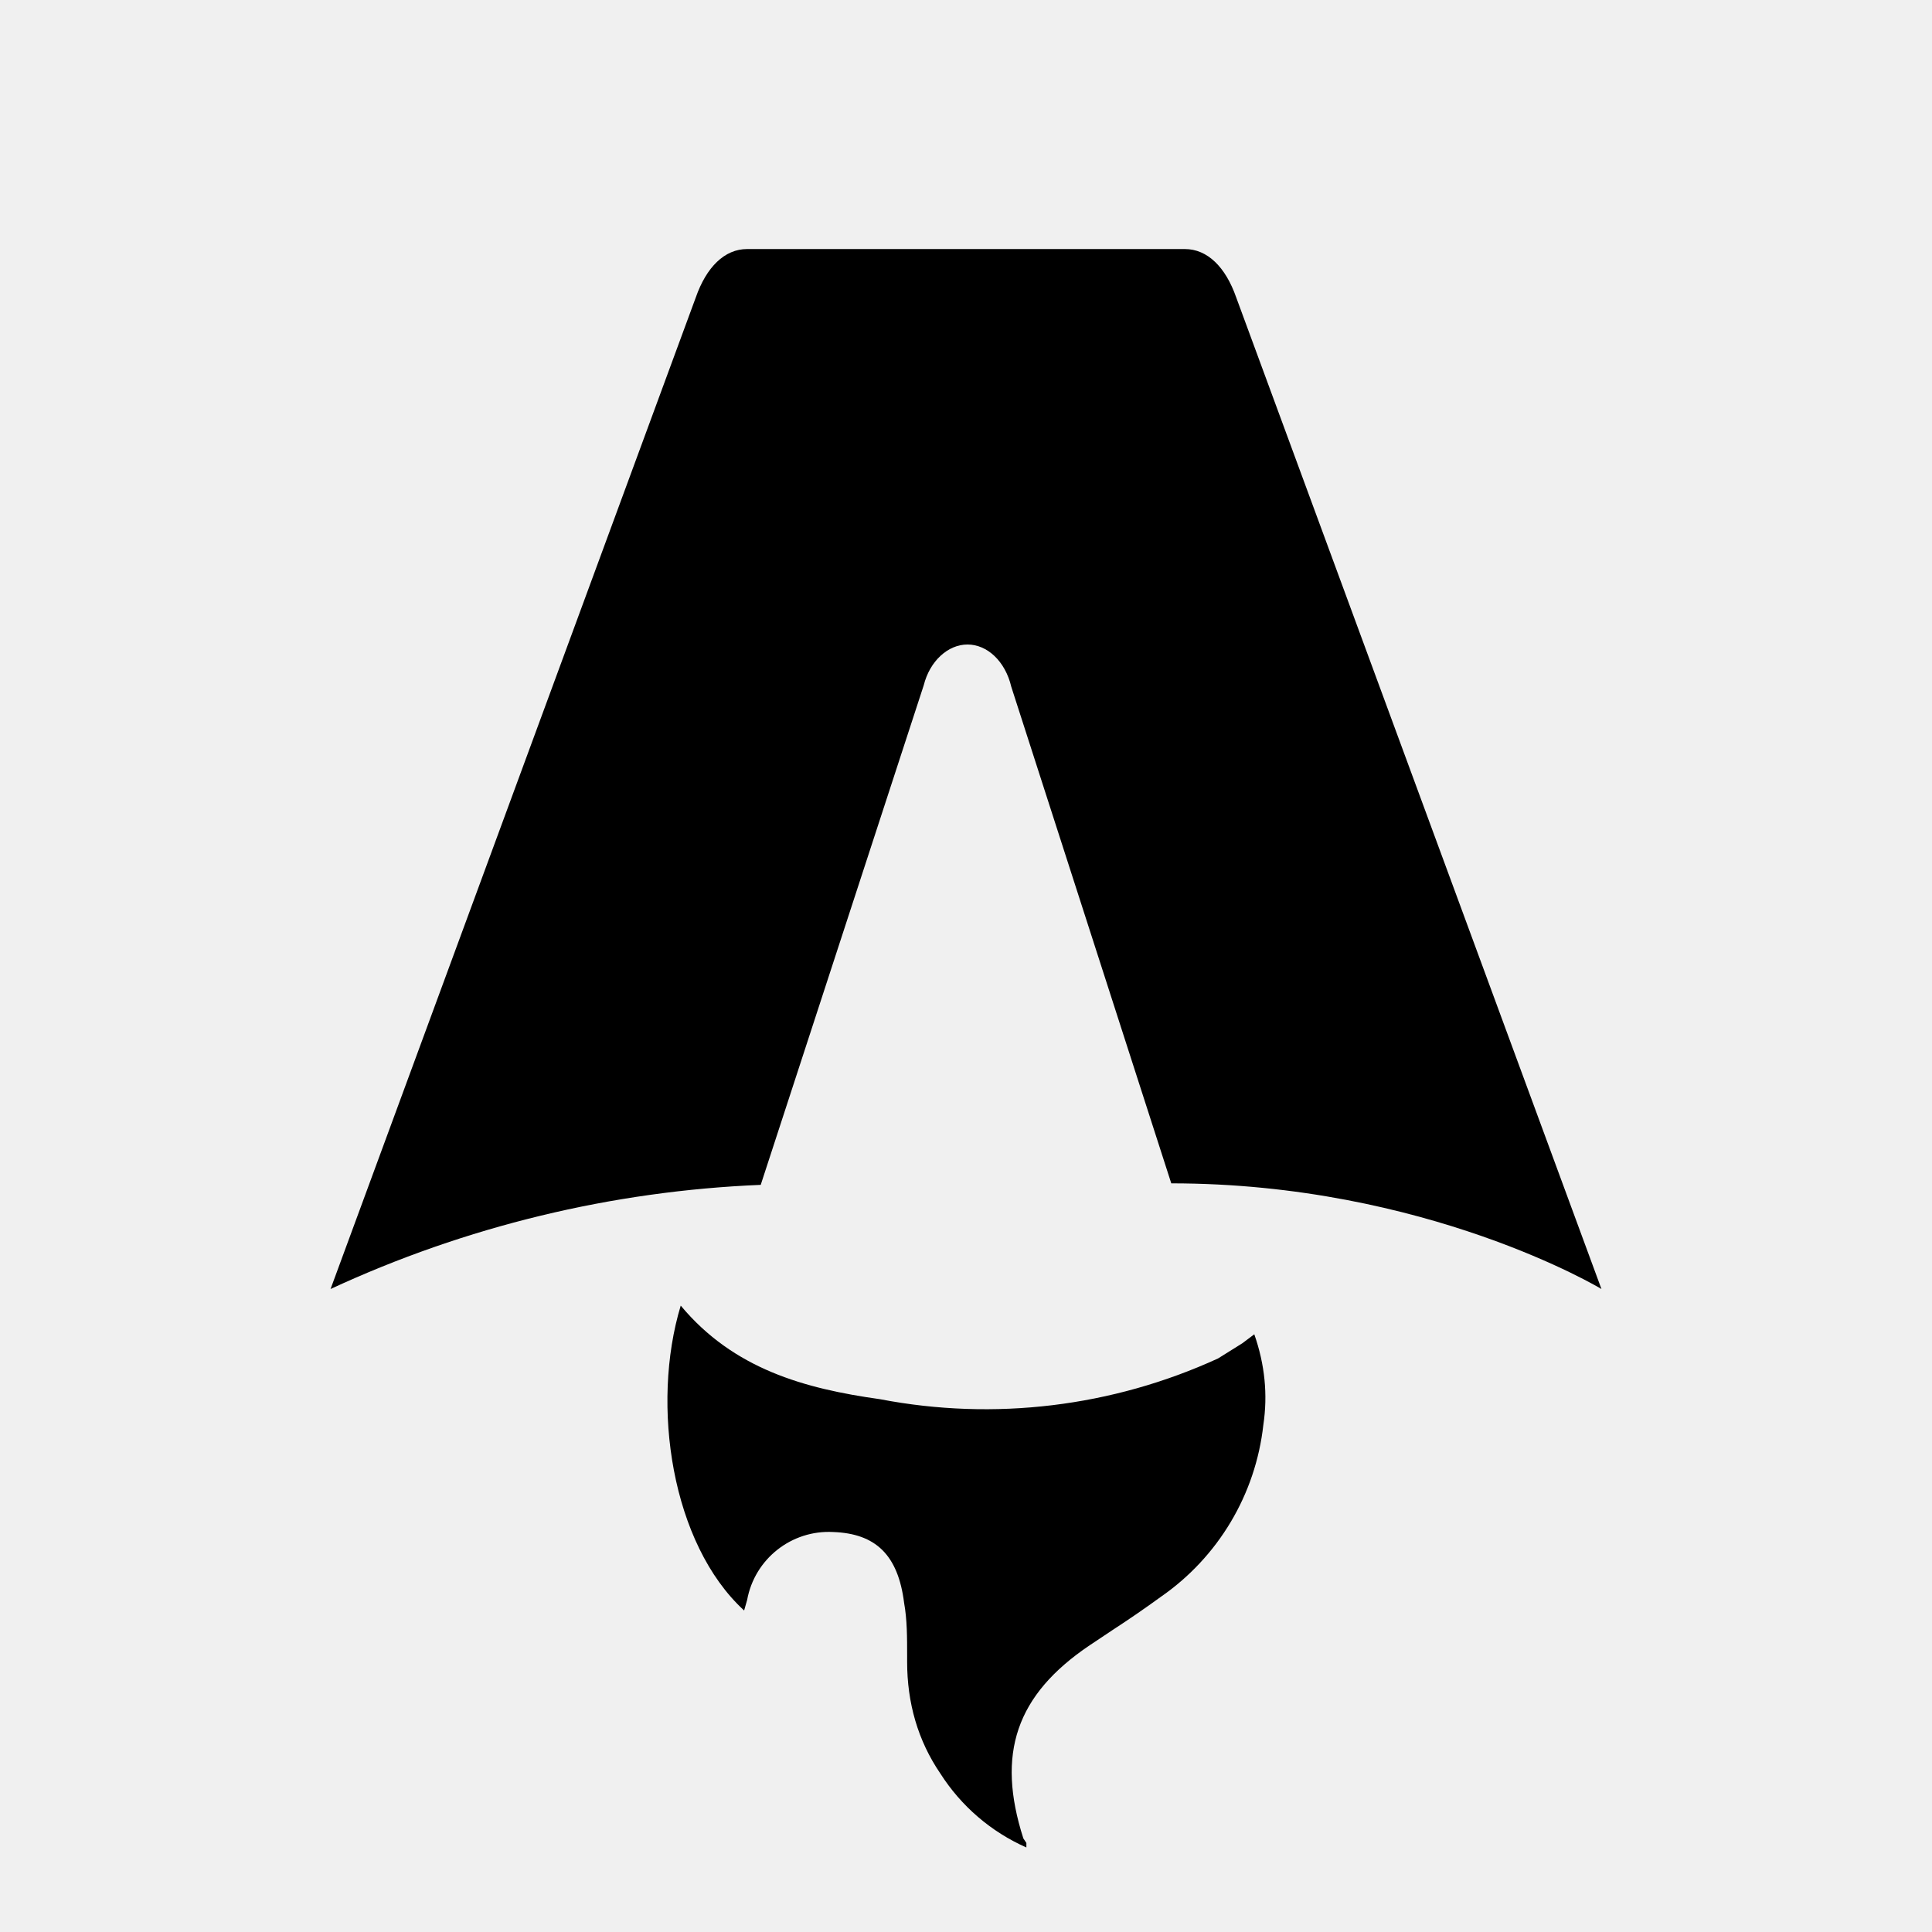
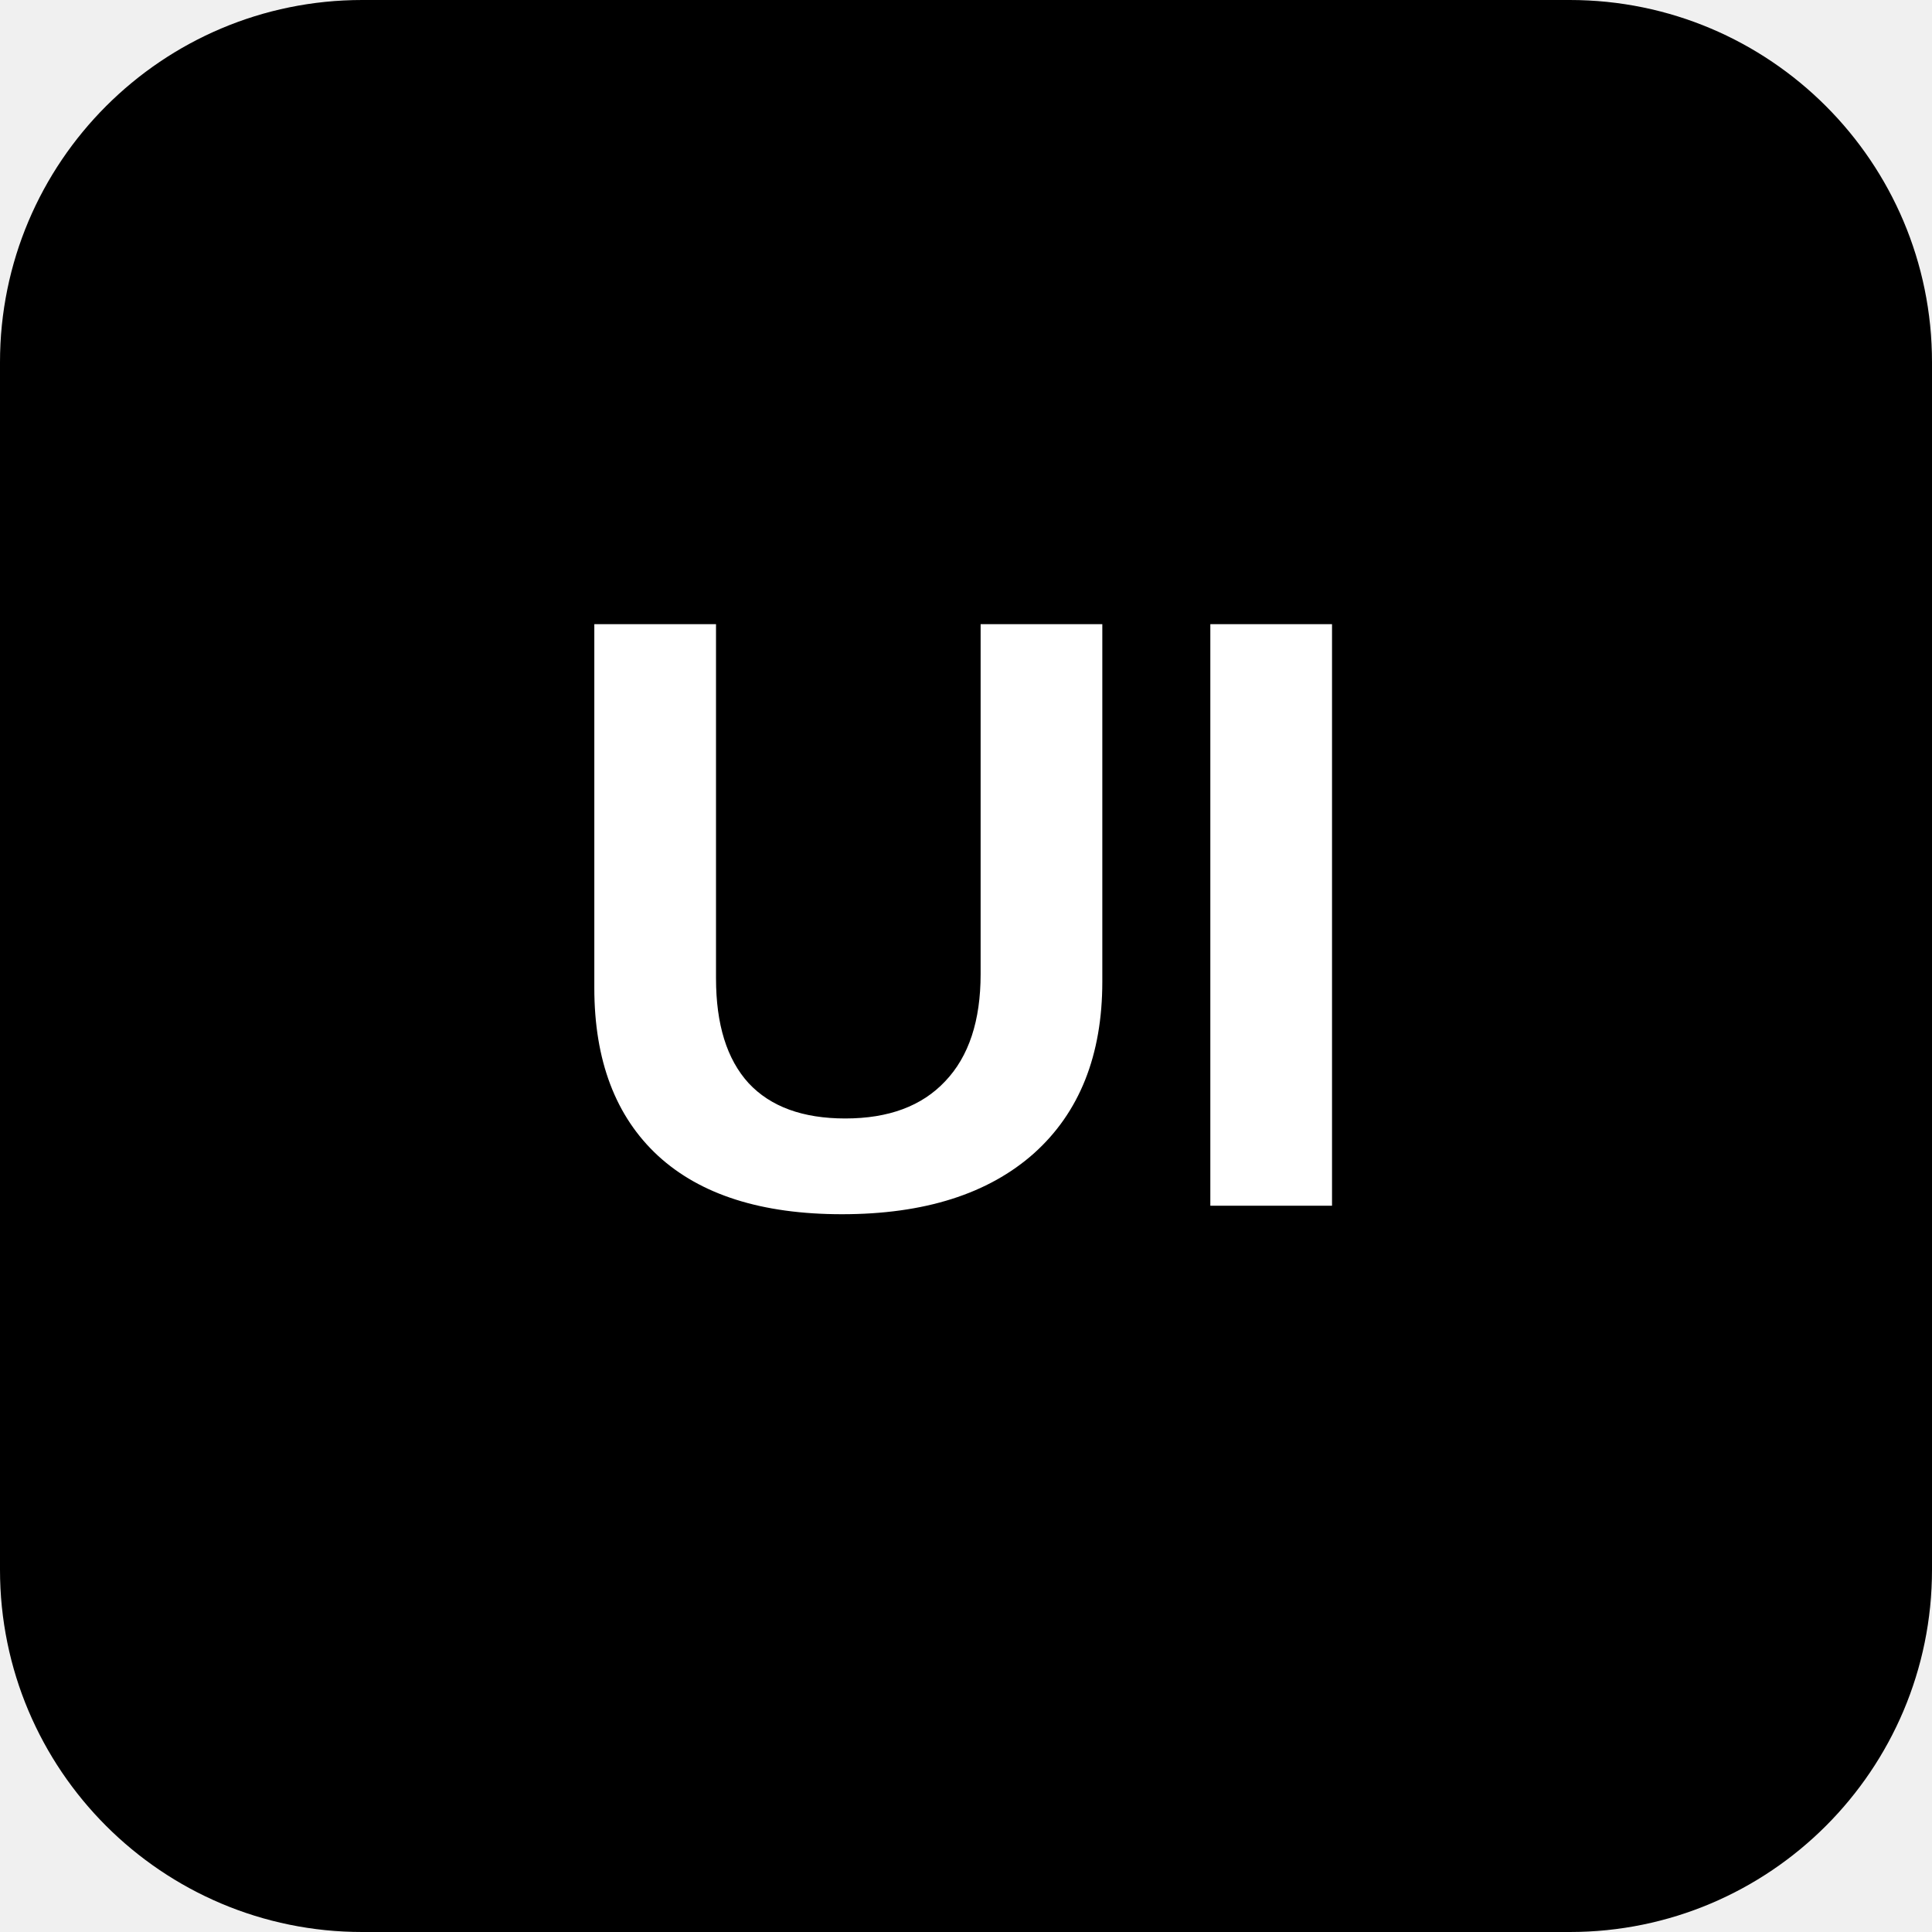
- <svg xmlns="http://www.w3.org/2000/svg" fill="none" viewBox="0 0 128 128">
-   <path d="M50.4 78.5a75.1 75.1 0 0 0-28.5 6.9l24.2-65.7c.7-2 1.9-3.2 3.4-3.2h29c1.5 0 2.7 1.2 3.4 3.2l24.2 65.7s-11.6-7-28.5-7L67 45.5c-.4-1.7-1.6-2.8-2.9-2.8-1.3 0-2.5 1.1-2.9 2.7L50.4 78.5Zm-1.1 28.2Zm-4.2-20.2c-2 6.6-.6 15.8 4.2 20.2a17.5 17.5 0 0 1 .2-.7 5.5 5.5 0 0 1 5.7-4.5c2.8.1 4.3 1.5 4.7 4.7.2 1.1.2 2.3.2 3.5v.4c0 2.7.7 5.2 2.2 7.4a13 13 0 0 0 5.7 4.9v-.3l-.2-.3c-1.8-5.6-.5-9.5 4.4-12.8l1.5-1a73 73 0 0 0 3.2-2.2 16 16 0 0 0 6.8-11.4c.3-2 .1-4-.6-6l-.8.6-1.6 1a37 37 0 0 1-22.4 2.7c-5-.7-9.7-2-13.2-6.2Z" />
-   <style>
-         path { fill: #000; }
-         @media (prefers-color-scheme: dark) {
-             path { fill: #FFF; }
-         }
-     </style>
+ <svg xmlns="http://www.w3.org/2000/svg" viewBox="0 0 64 64">
+   <rect width="64" height="64" rx="12" fill="#000" />
+   <text x="50%" y="50%" dominant-baseline="middle" text-anchor="middle" font-family="Arial, sans-serif" font-size="28" font-weight="bold" fill="#ffffff">
+     UI
+   </text>
</svg>
